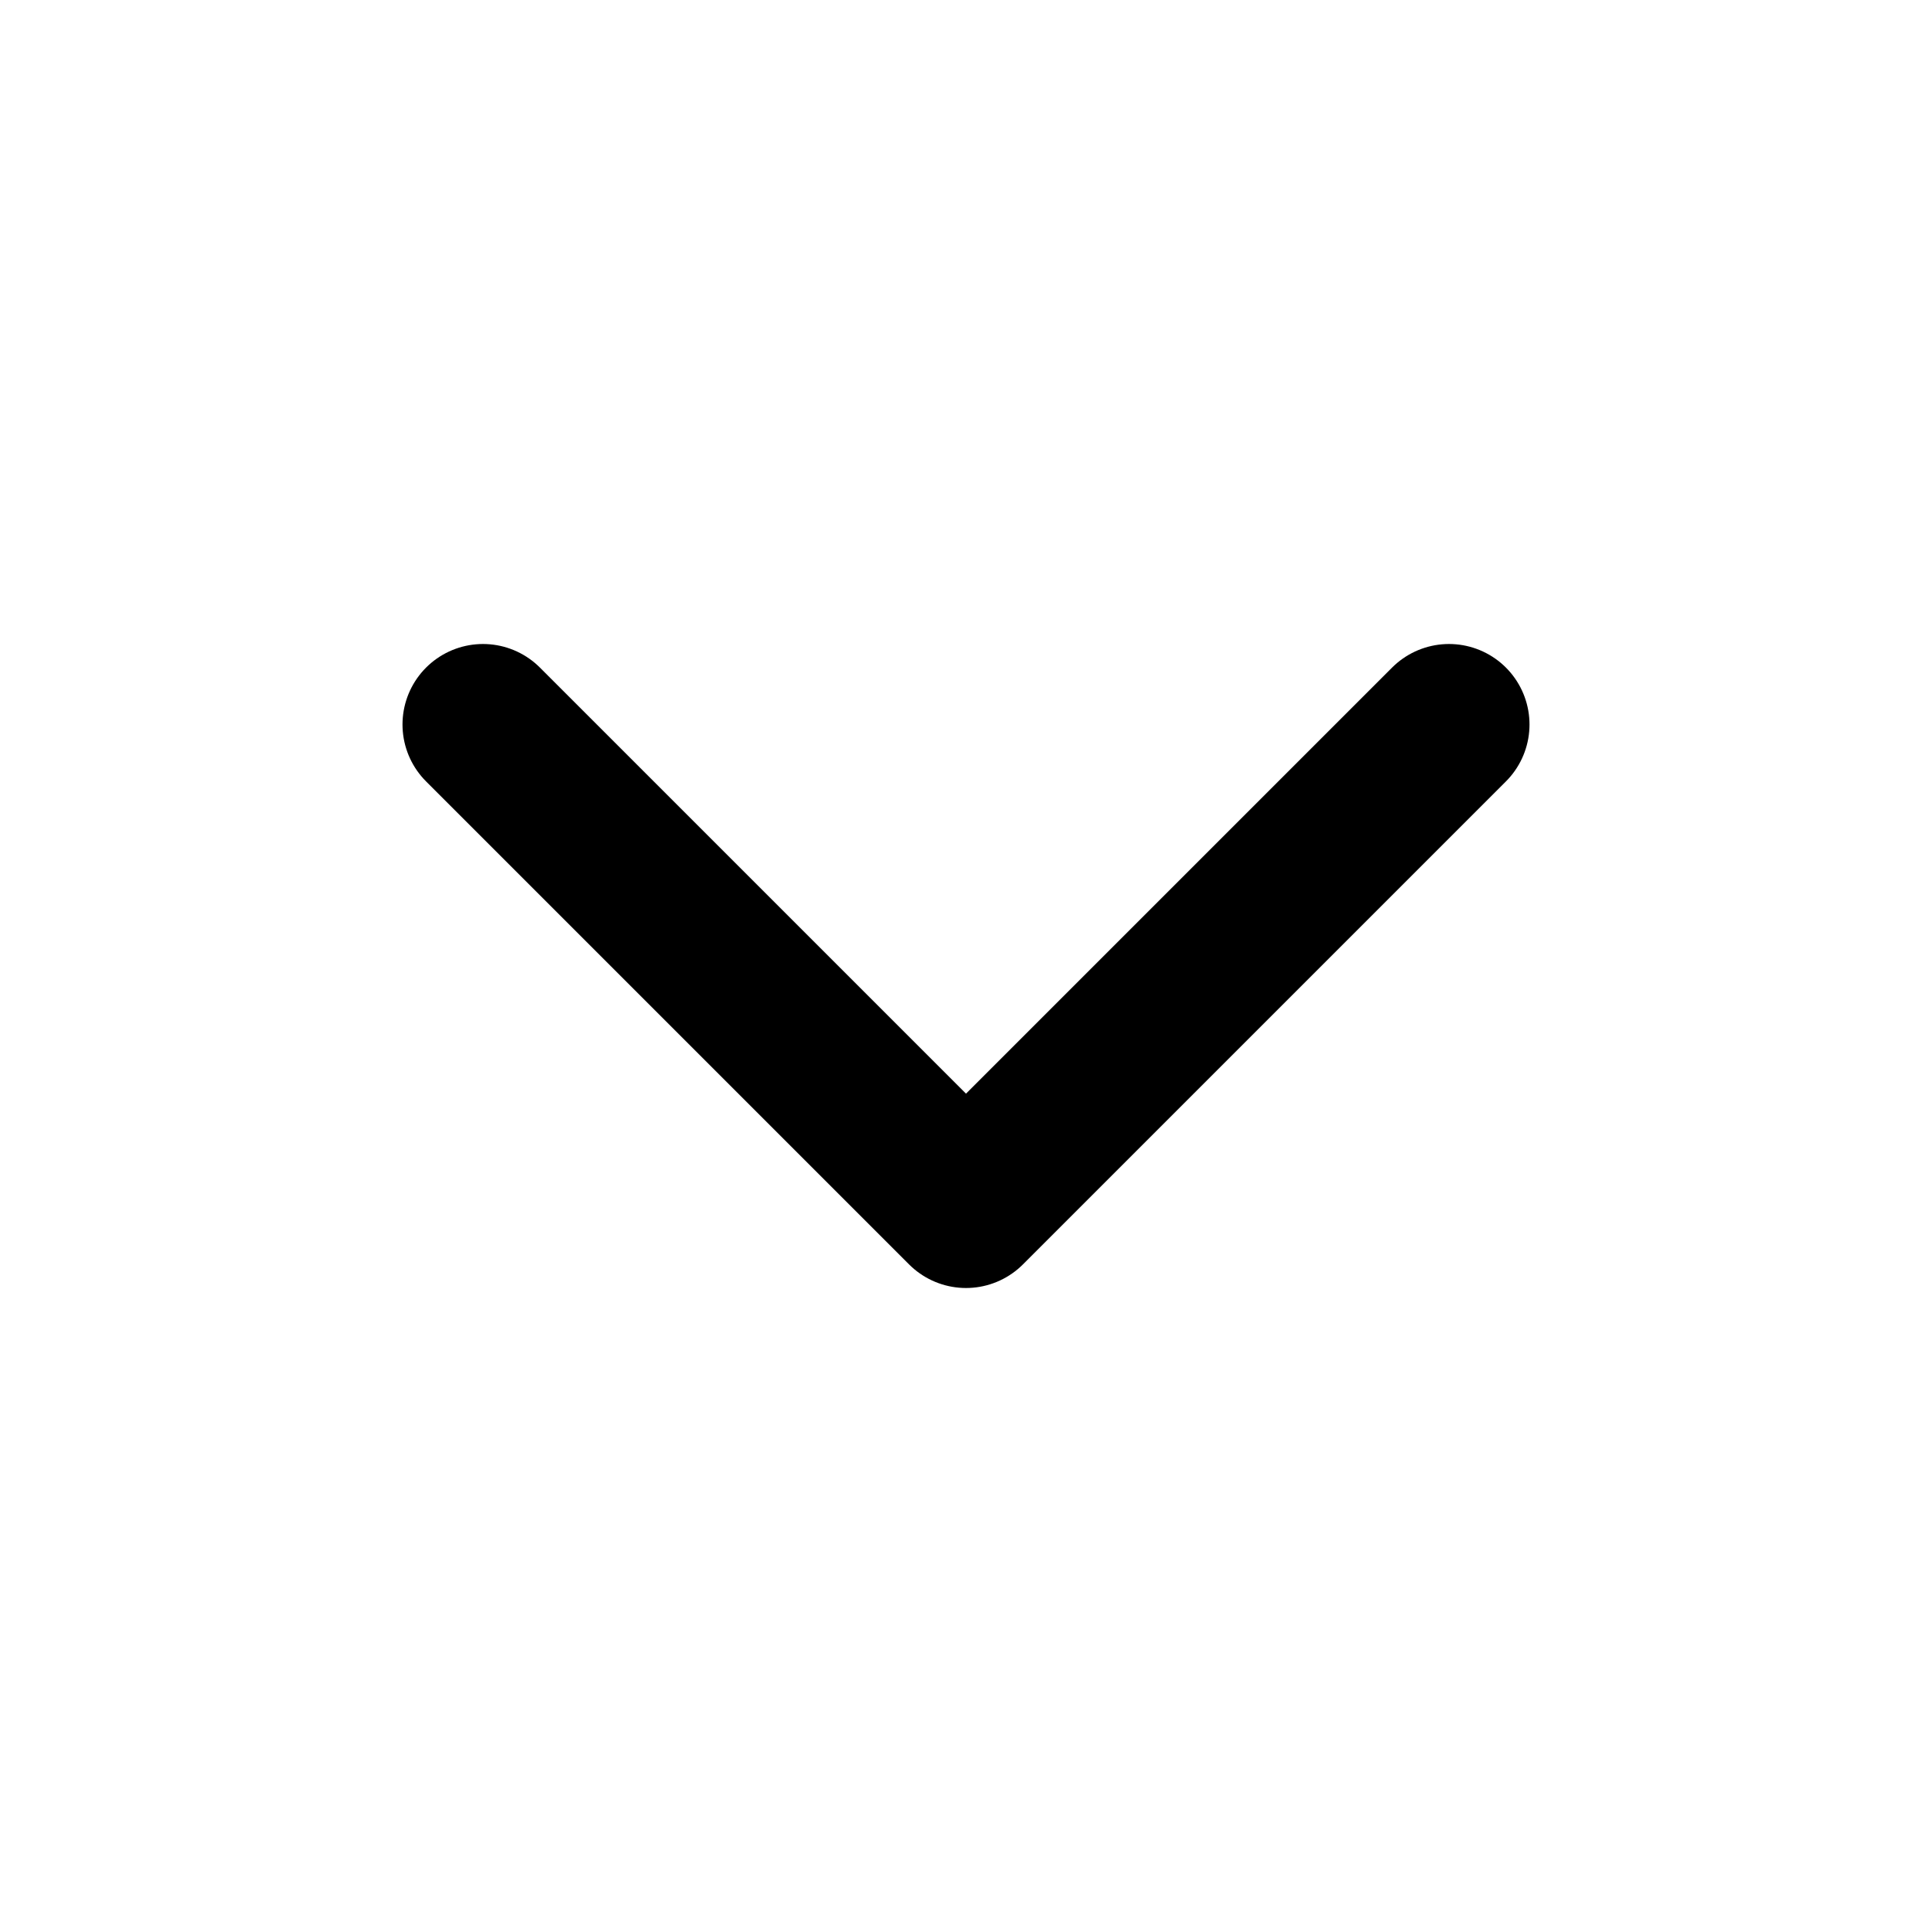
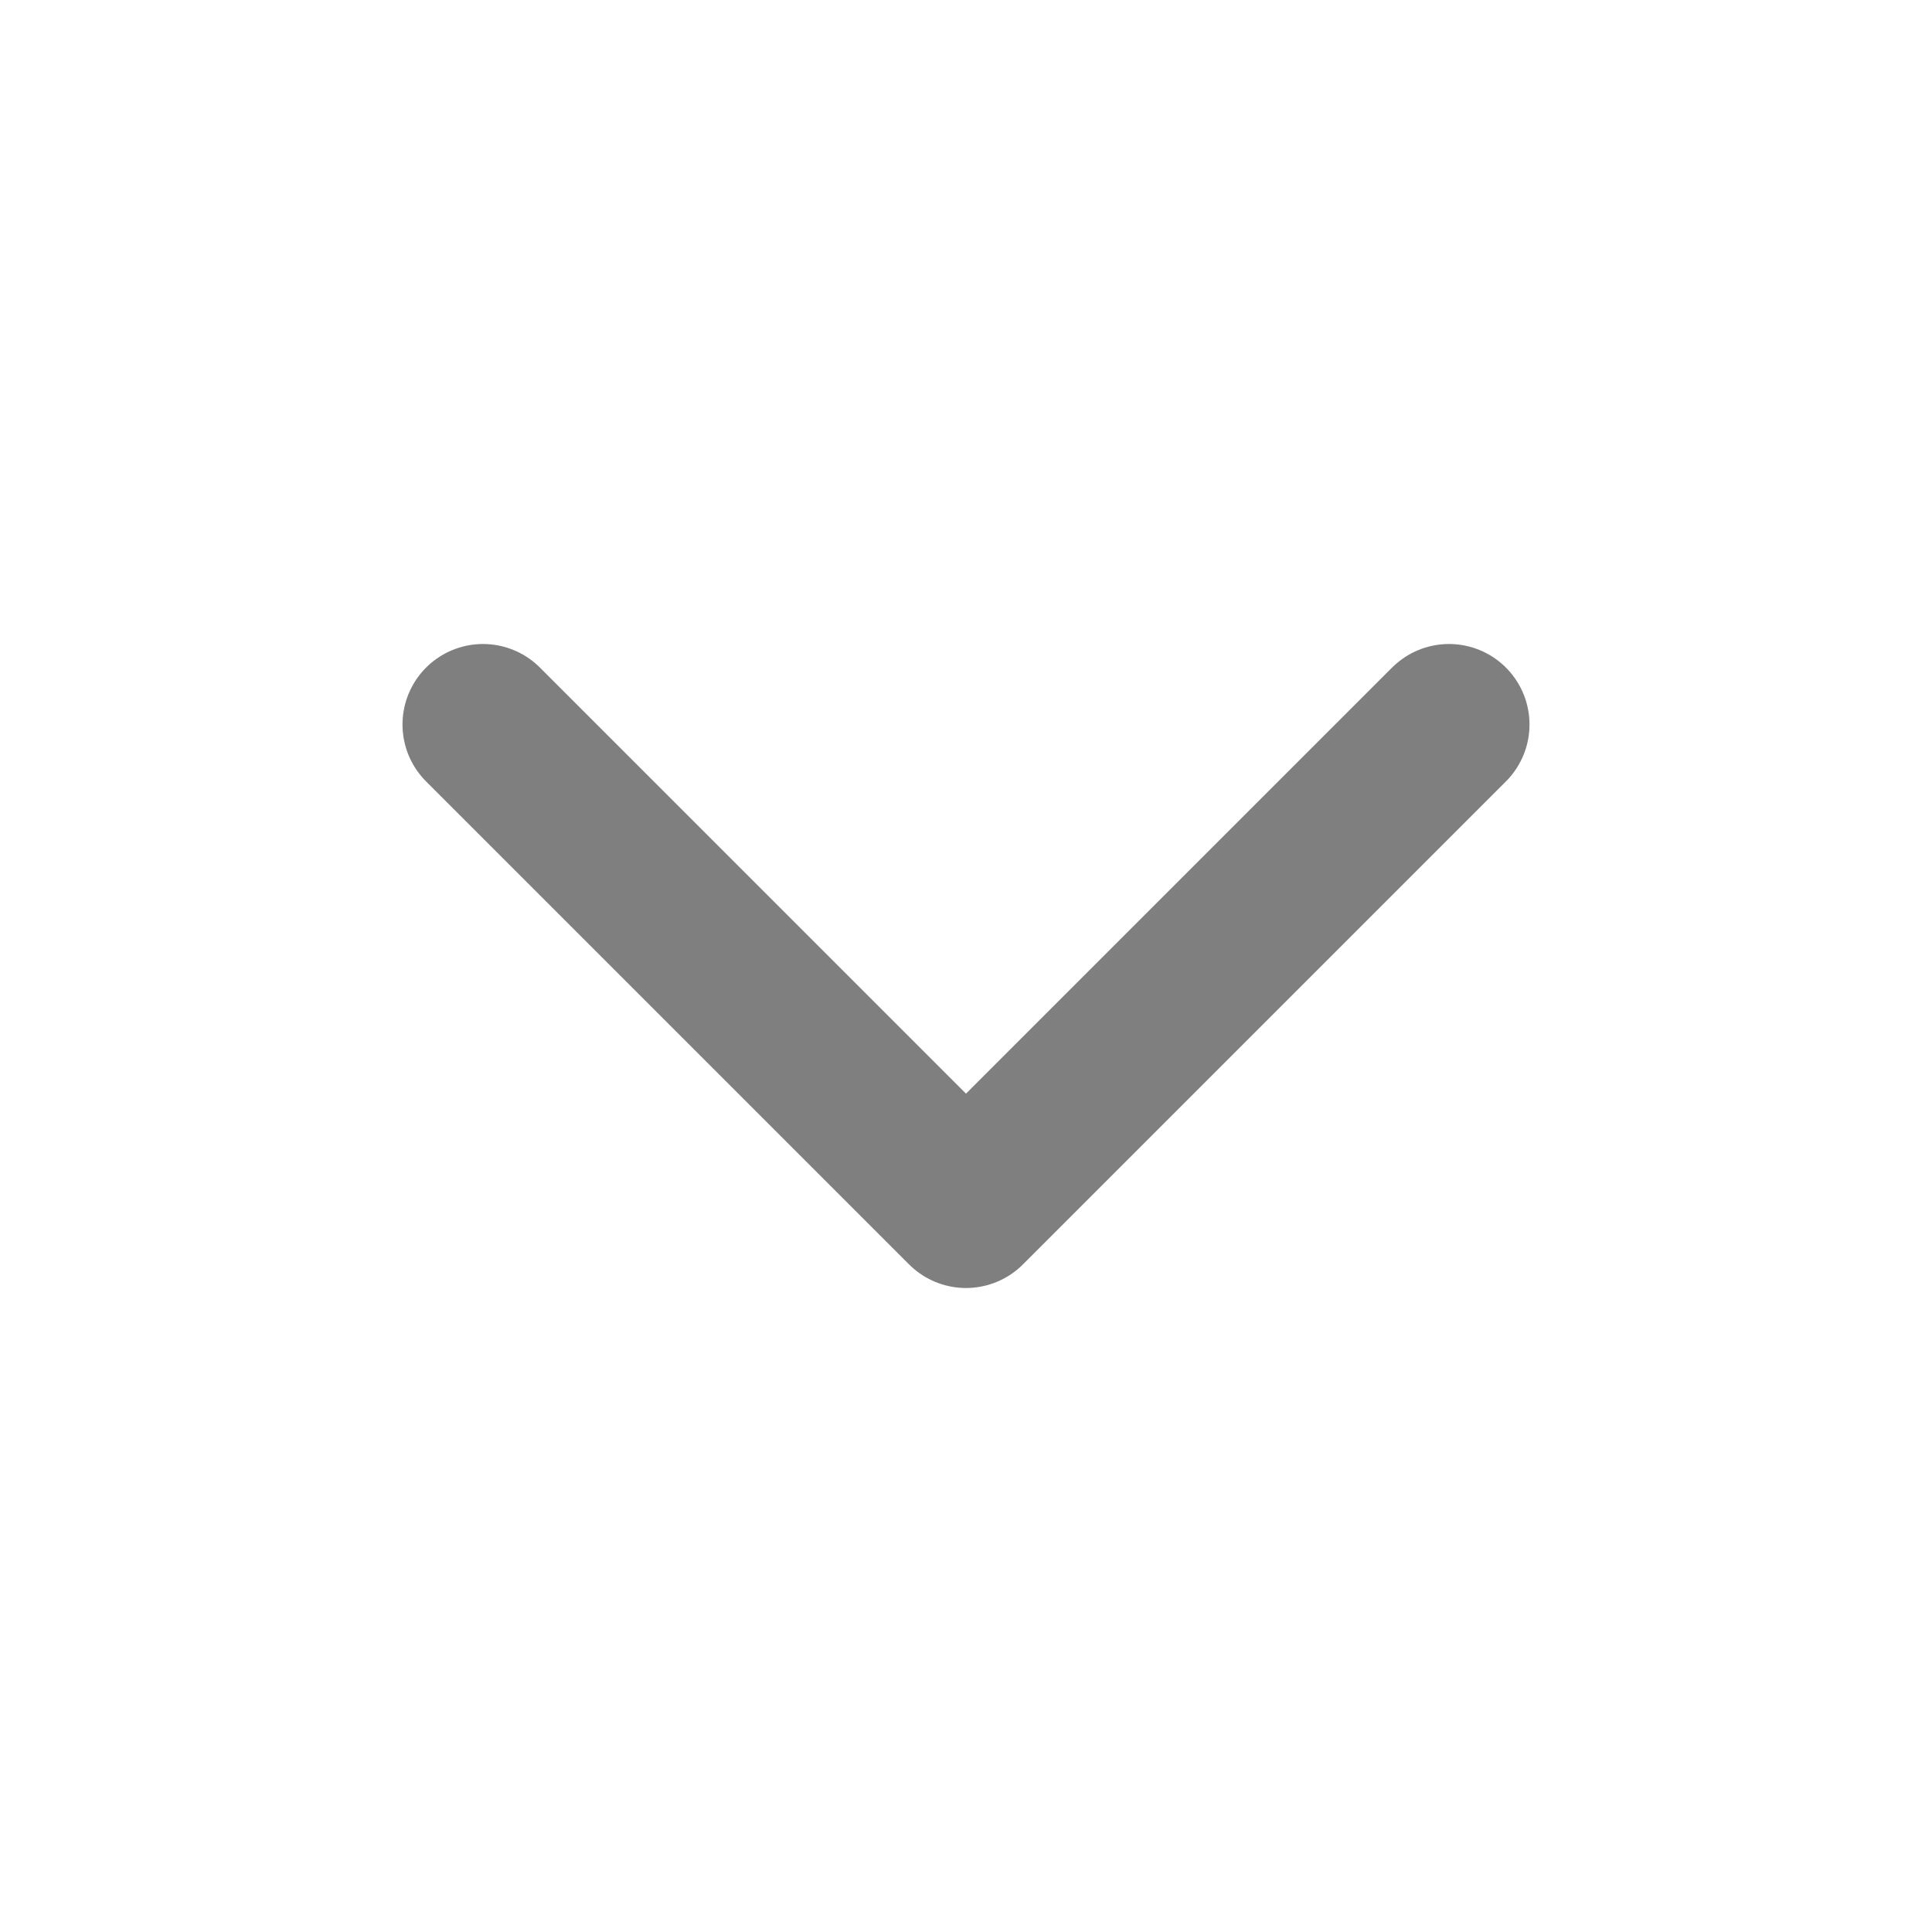
- <svg xmlns="http://www.w3.org/2000/svg" width="24" height="24" viewBox="0 0 24 24" fill="none" stroke="currentColor" stroke-width="2" stroke-linecap="round" stroke-linejoin="round" class="feather feather-chevron-down">
+ <svg xmlns="http://www.w3.org/2000/svg" width="24" height="24" viewBox="0 0 24 24" fill="none" stroke="#7f7f7f" stroke-width="2" stroke-linecap="round" stroke-linejoin="round" class="feather feather-chevron-down">
  <polyline points="6 9 12 15 18 9" />
</svg>
